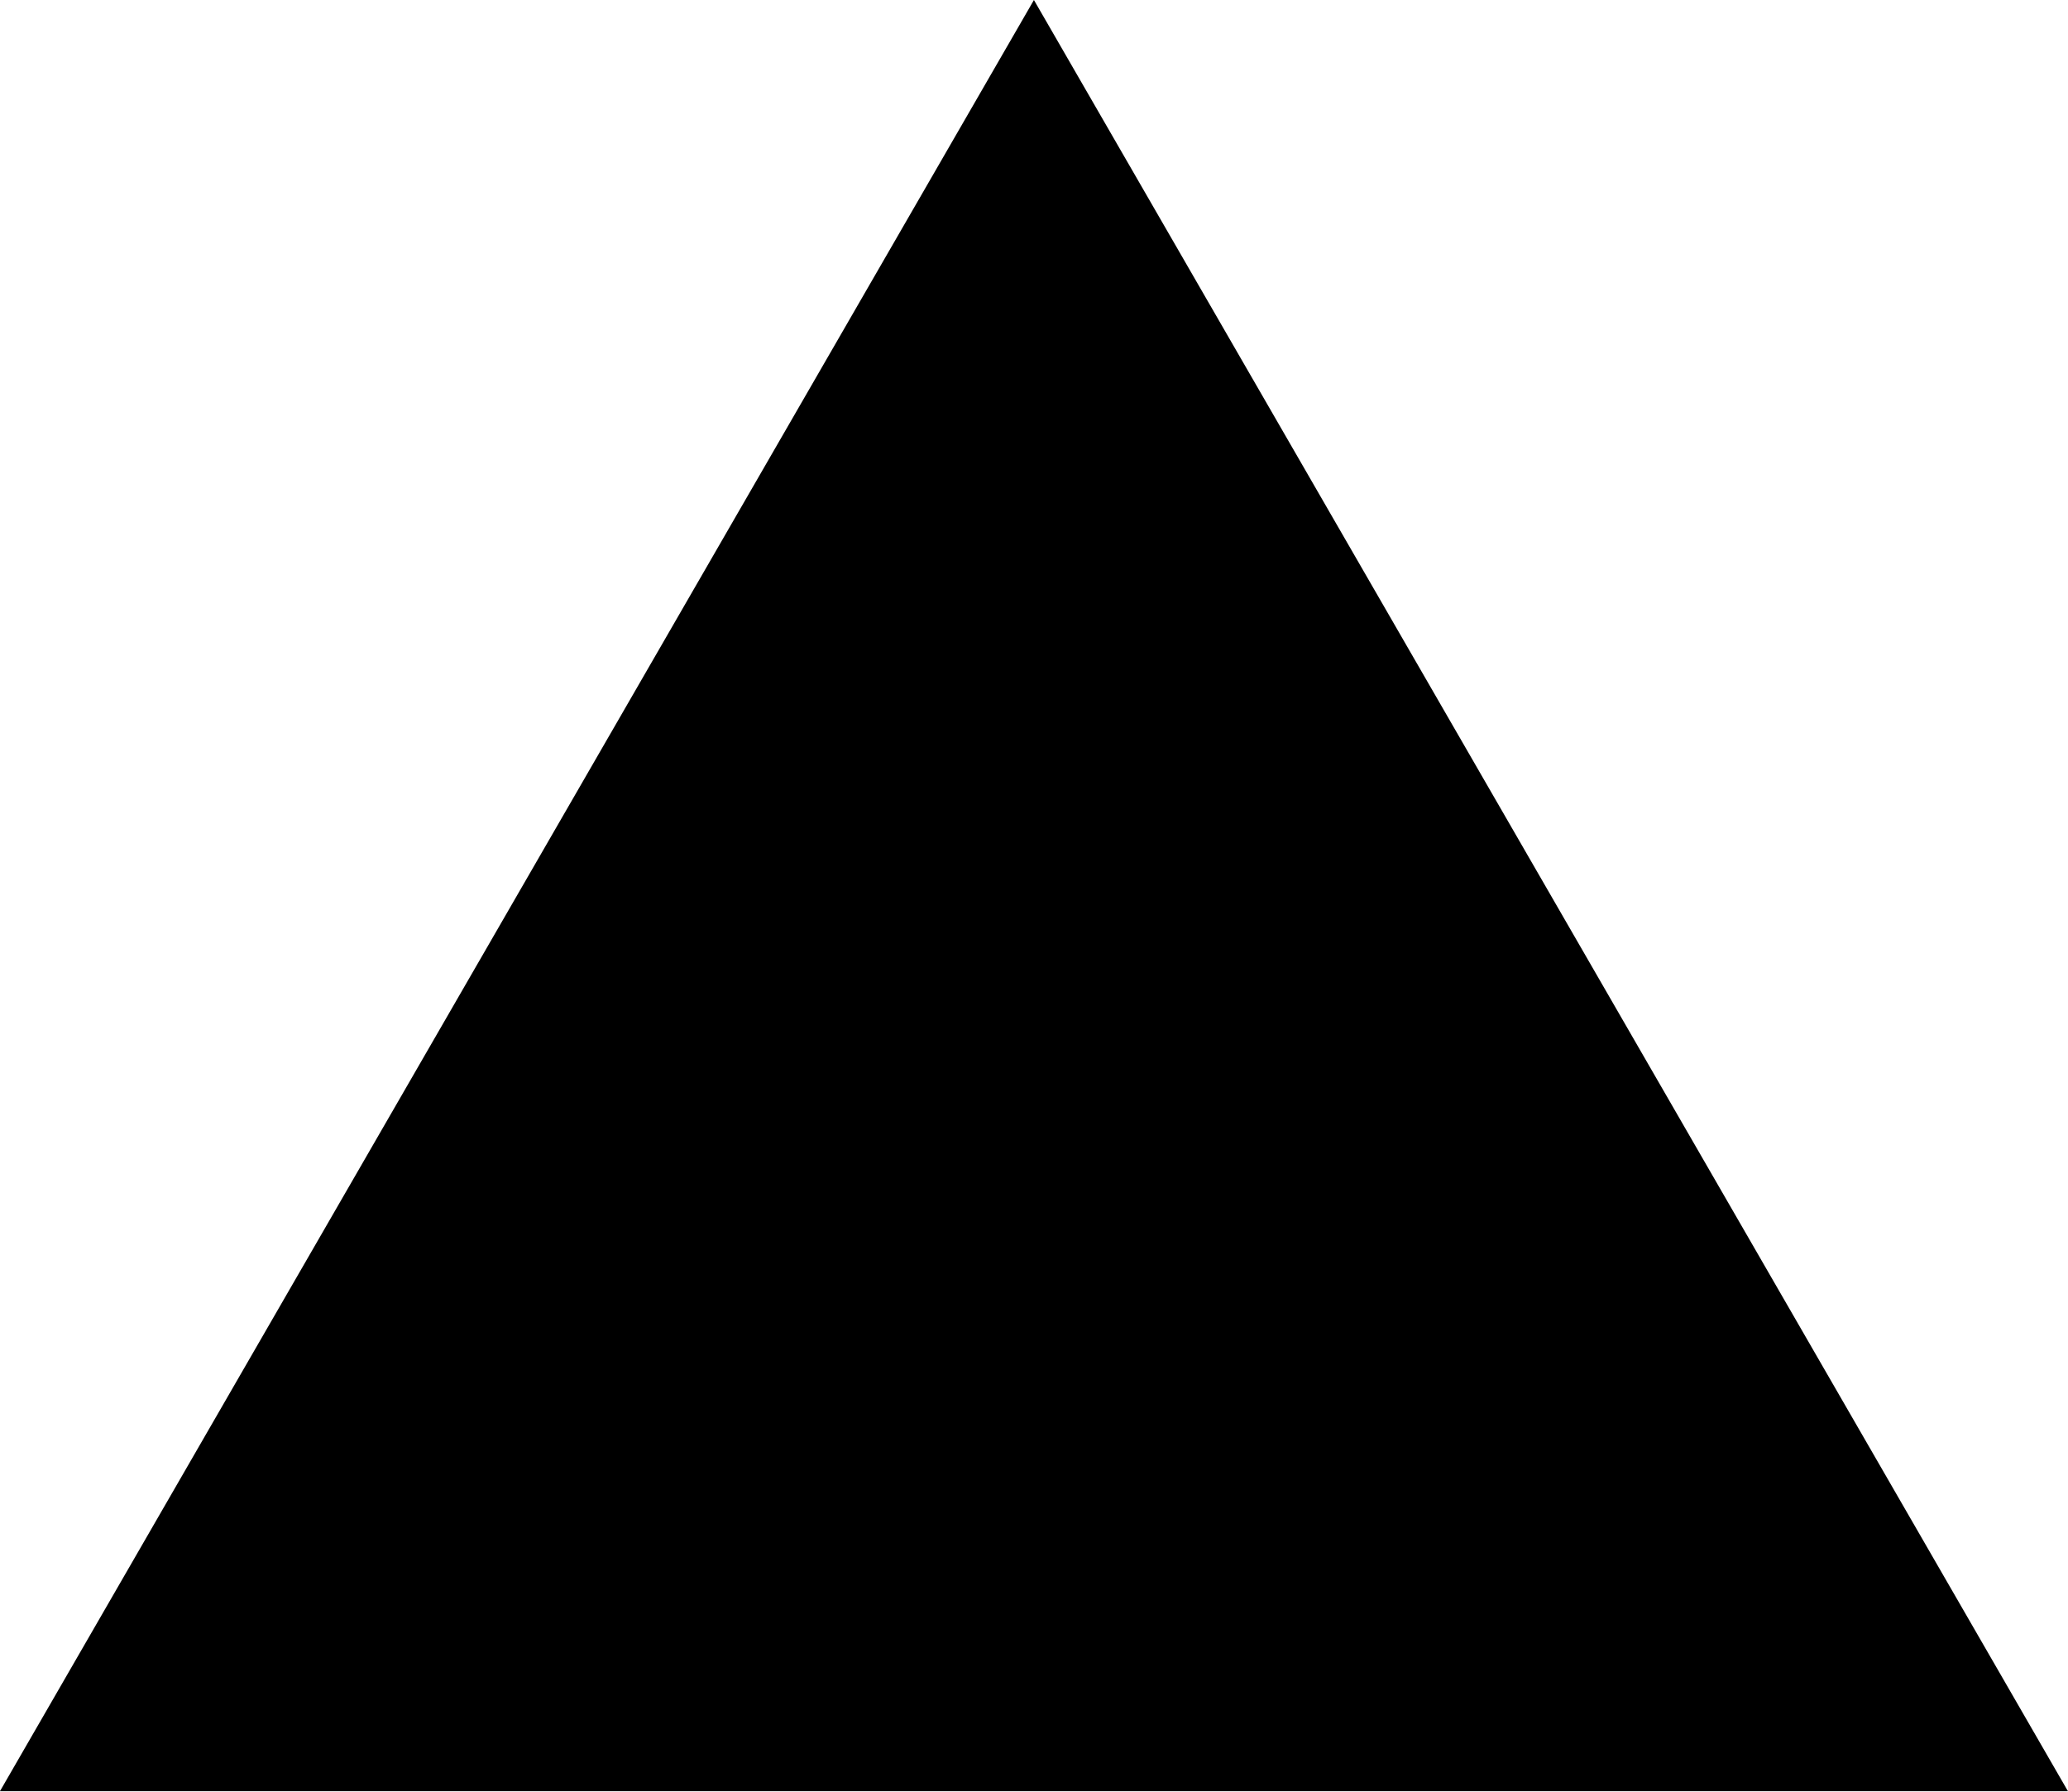
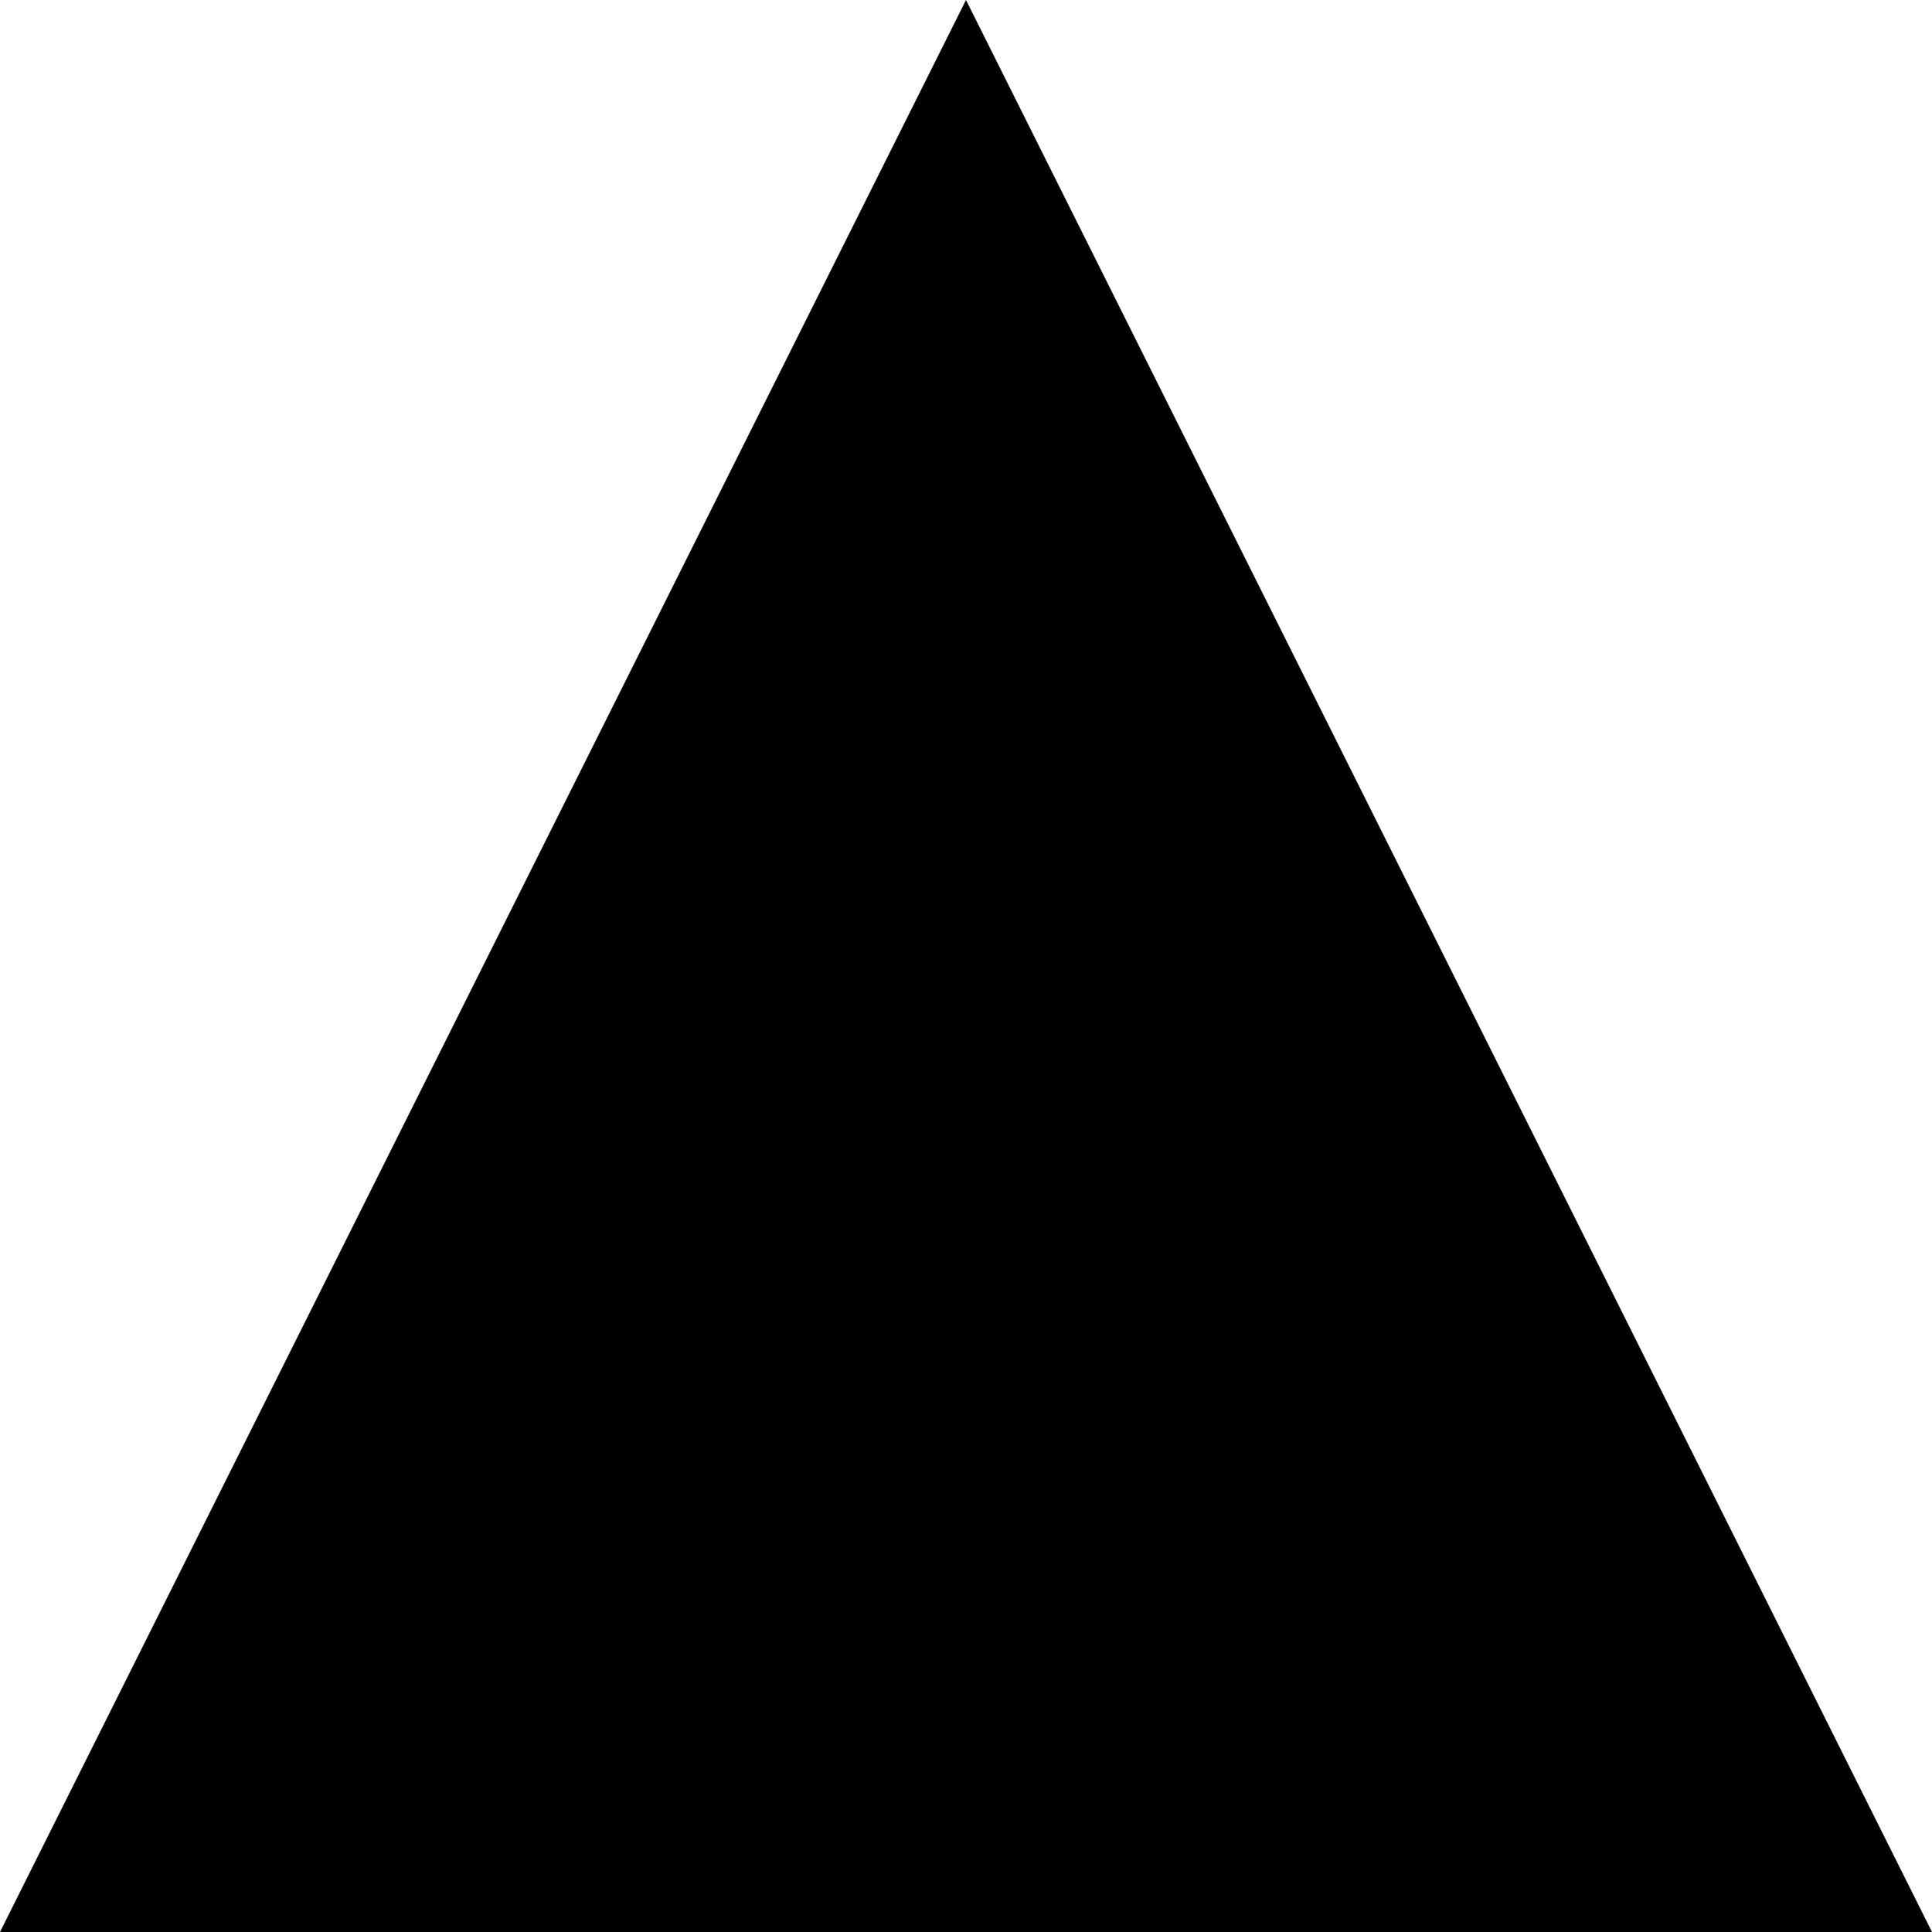
- <svg xmlns="http://www.w3.org/2000/svg" width="41.603mm" height="36.029mm" version="1.1" viewBox="0 0 41.603 36.029">
-   <g transform="translate(-47.095 -60.069)">
-     <path d="m88.697 96.098-41.603-1e-6 20.801-36.029z" fill-rule="evenodd" style="paint-order:normal" />
+ <svg xmlns="http://www.w3.org/2000/svg" width="26.458mm" height="26.458mm" version="1.1" viewBox="0 0 26.458 26.458" id="svg300">
+   <defs id="defs304" />
+   <g transform="matrix(0.6359719,0,0,0.7343623,-29.95061,-44.11241)" id="g298">
+     <path d="m 88.697,96.098 -41.603,-10e-7 20.801,-36.029 z" style="fill-rule:evenodd;paint-order:normal" id="path296" />
  </g>
</svg>
